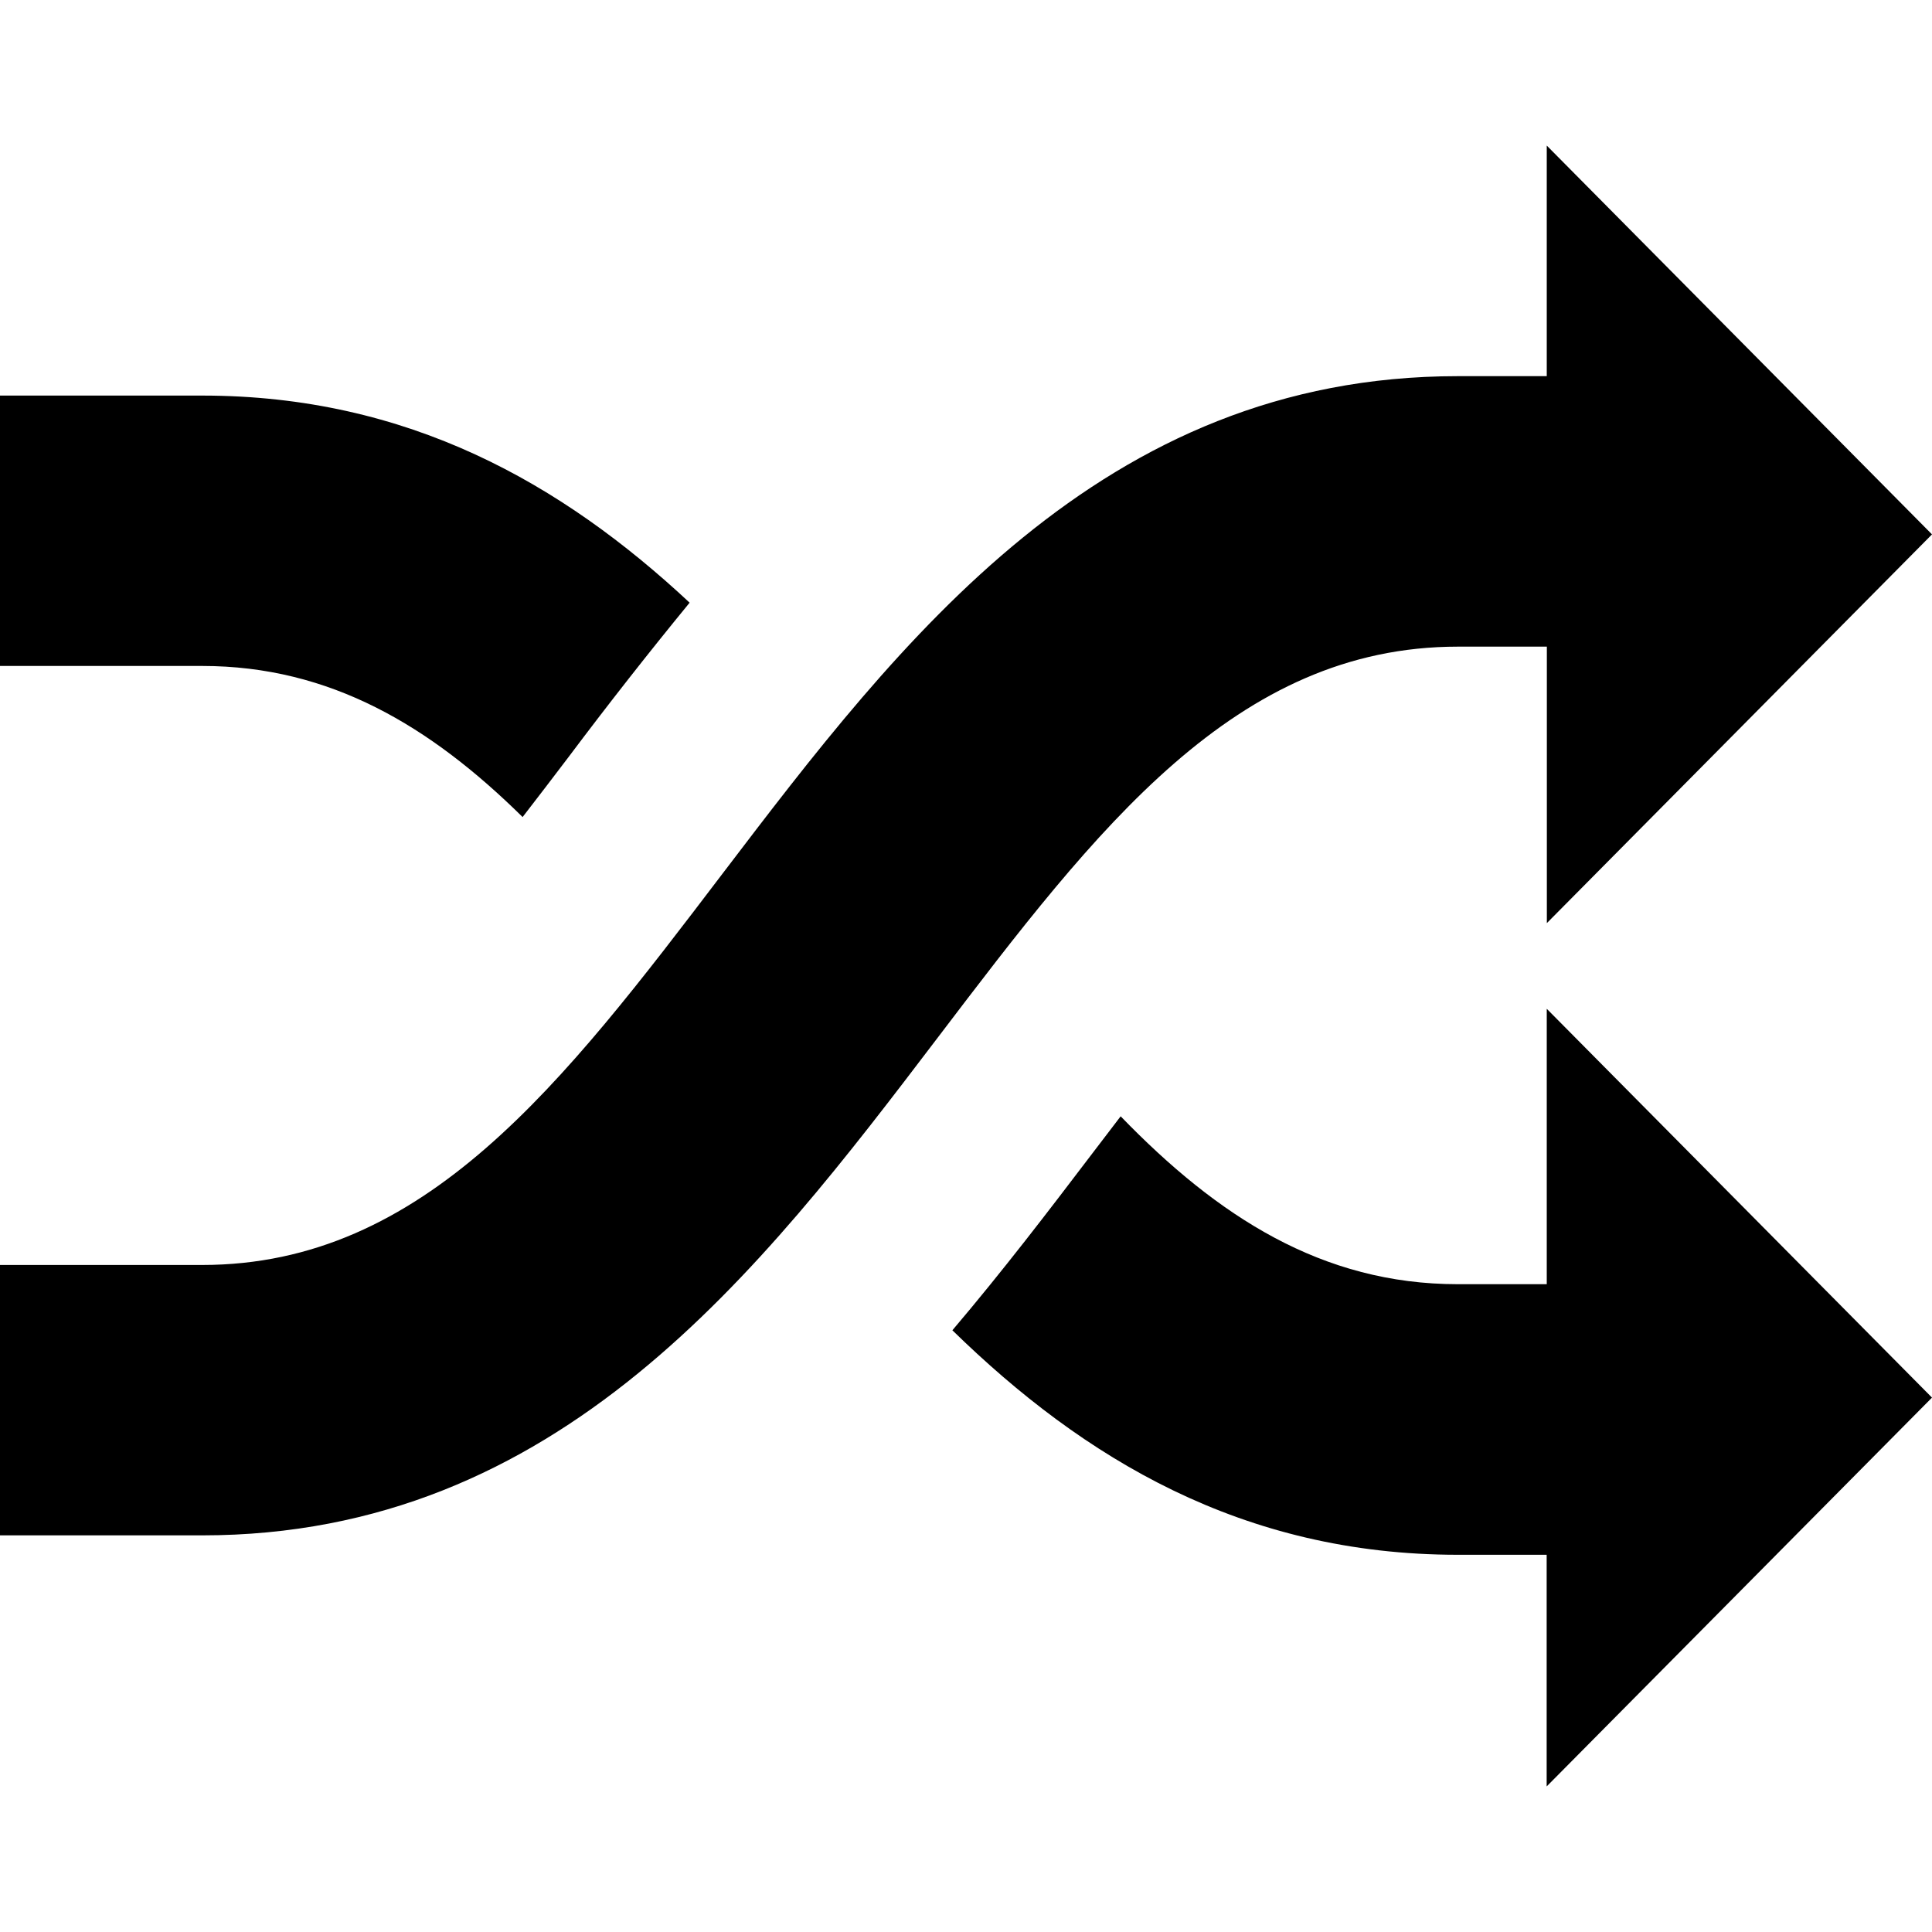
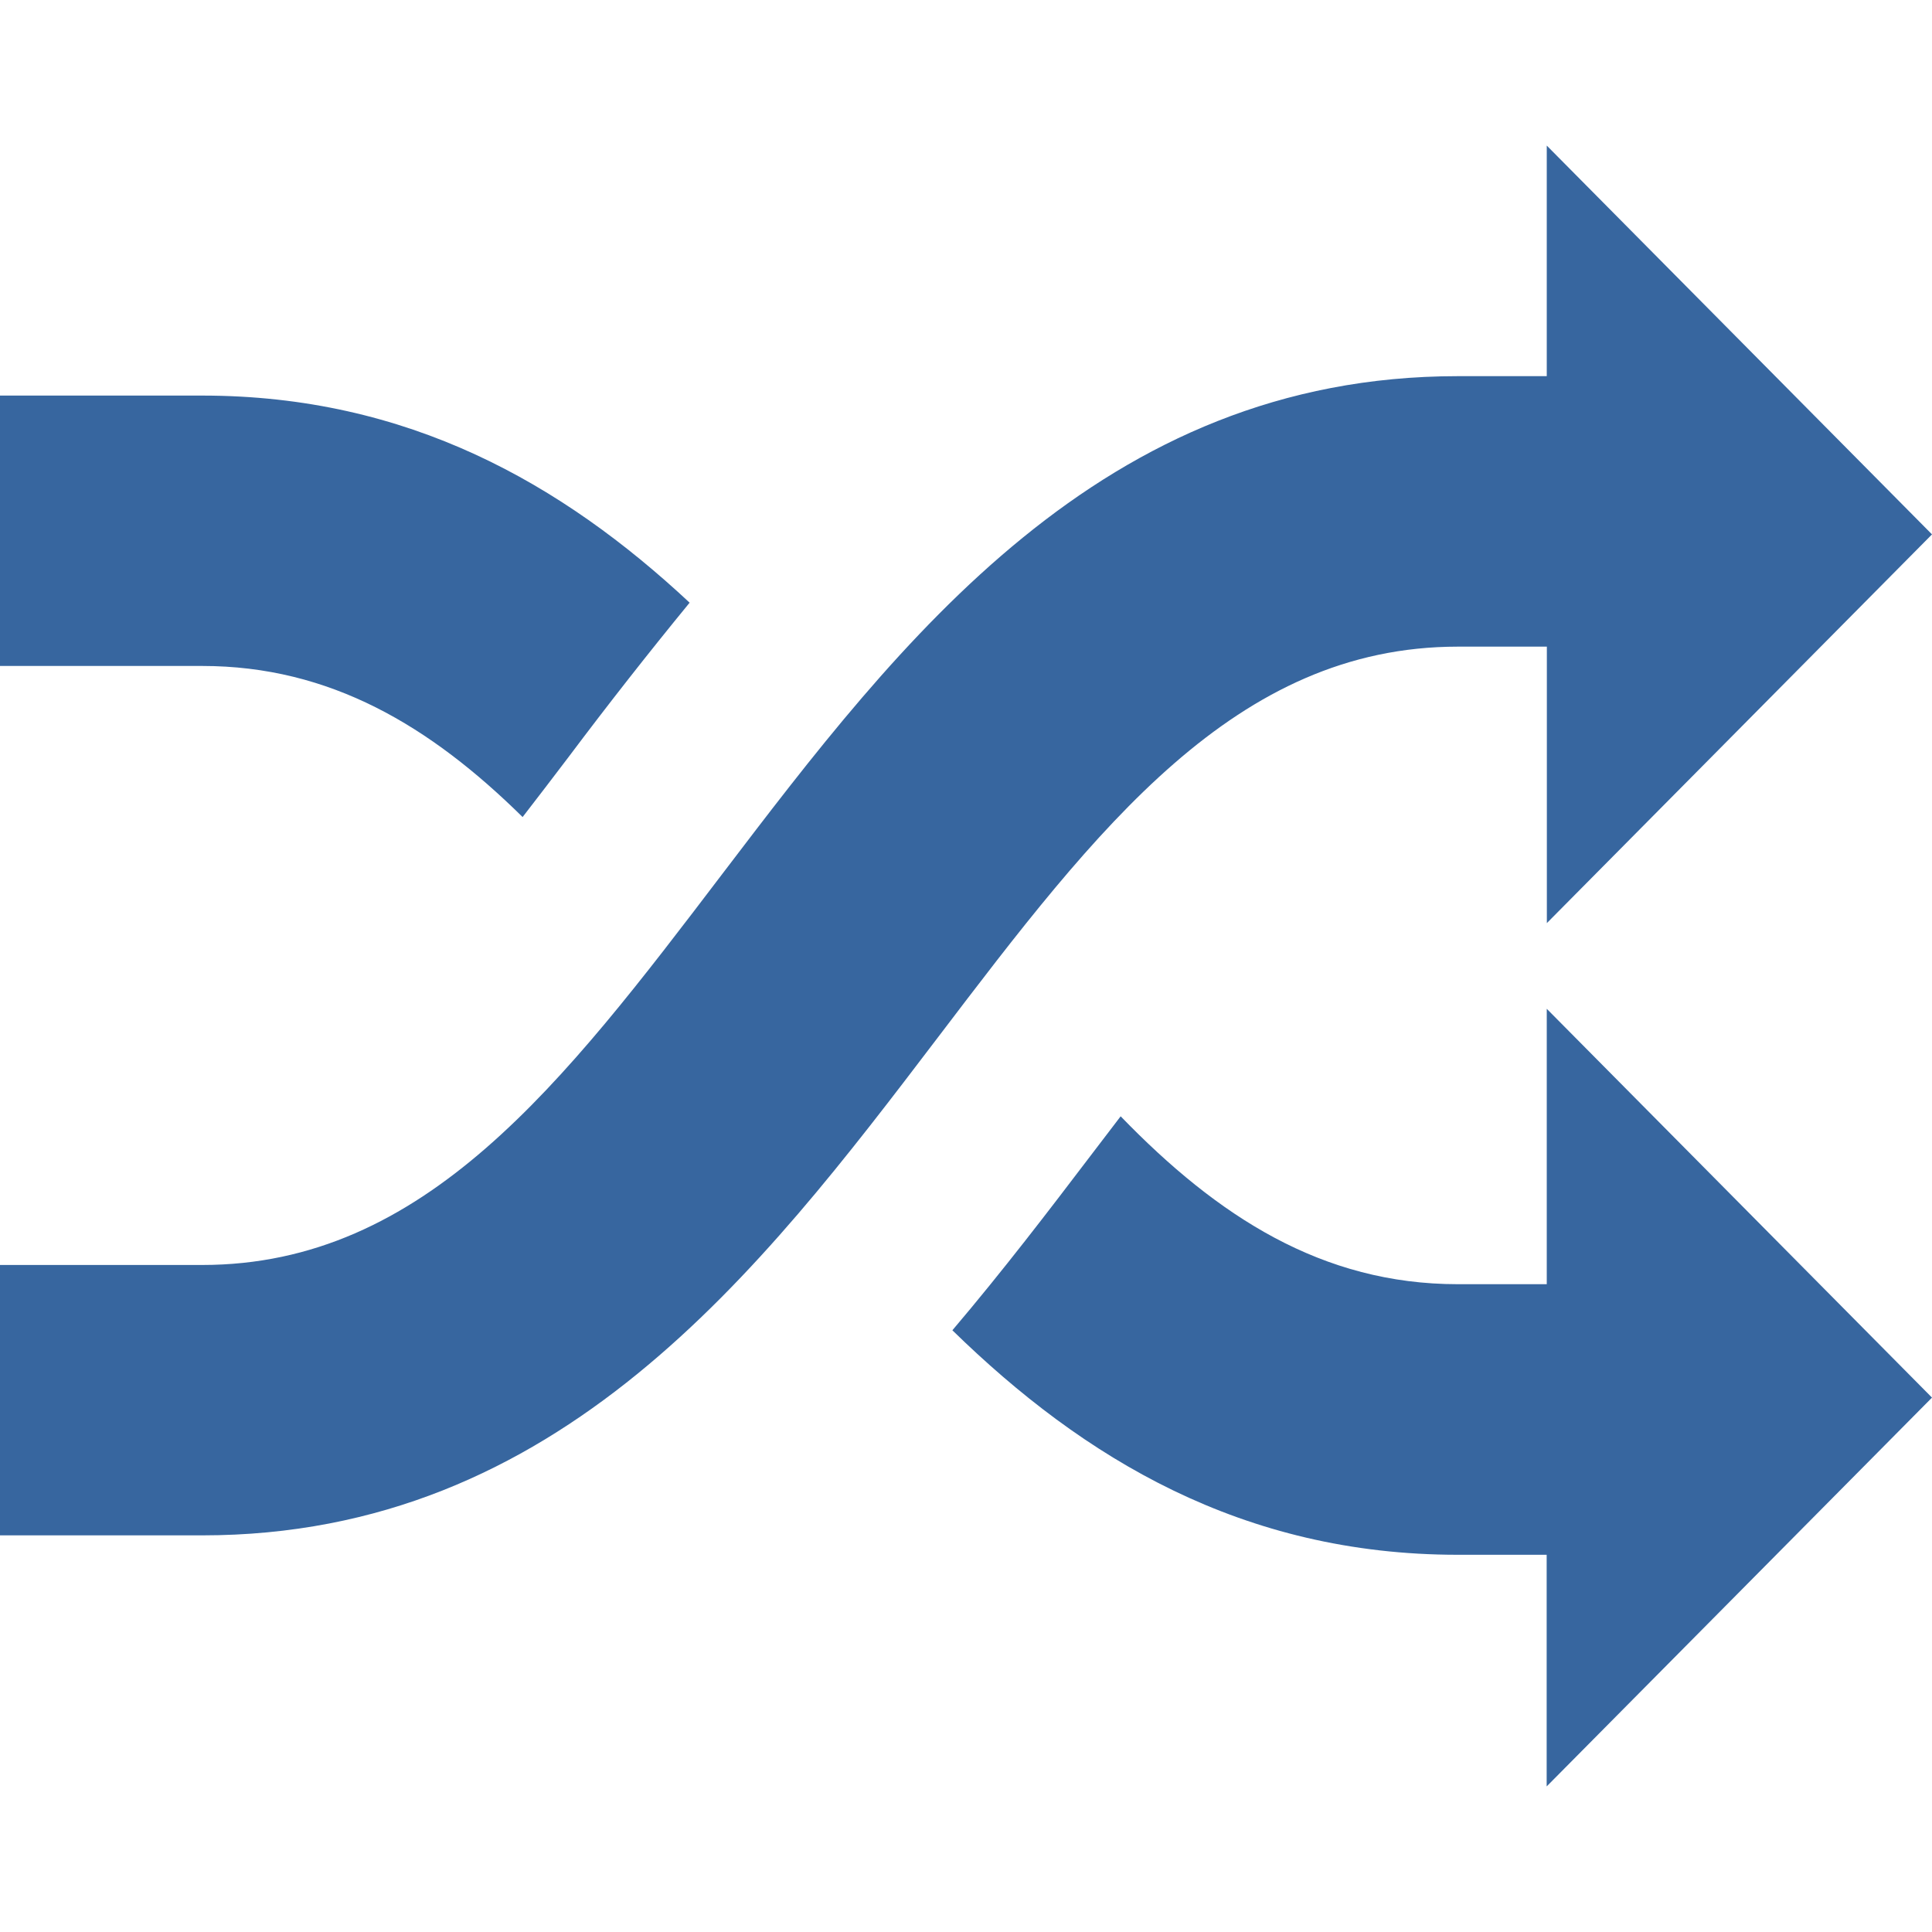
- <svg xmlns="http://www.w3.org/2000/svg" fill="#000000" width="800px" height="800px" viewBox="0 0 20 20">
+ <svg xmlns="http://www.w3.org/2000/svg" fill="#37669f" width="800px" height="800px" viewBox="0 0 20 20">
  <path d="M15.093 6.694h.92v2.862L20 5.532l-3.988-4.025v2.387h-.92c-3.694 0-5.776 2.738-7.614 5.152-1.652 2.172-3.08 4.049-5.386 4.049H0v2.799h2.093c3.694 0 5.776-2.736 7.614-5.152 1.652-2.173 3.08-4.048 5.386-4.048zM5.41 8.458c.158-.203.316-.412.477-.623a47.33 47.33 0 0 1 1.252-1.596C5.817 5.005 4.224 4.095 2.093 4.095H0v2.799h2.093c1.327 0 2.362.623 3.317 1.564zm10.602 4.836h-.92c-1.407 0-2.487-.701-3.491-1.738l-.303.397c-.441.58-.915 1.201-1.439 1.818 1.356 1.324 3 2.324 5.232 2.324h.92v2.398L20 14.468l-3.988-4.025v2.851z" />
</svg>
